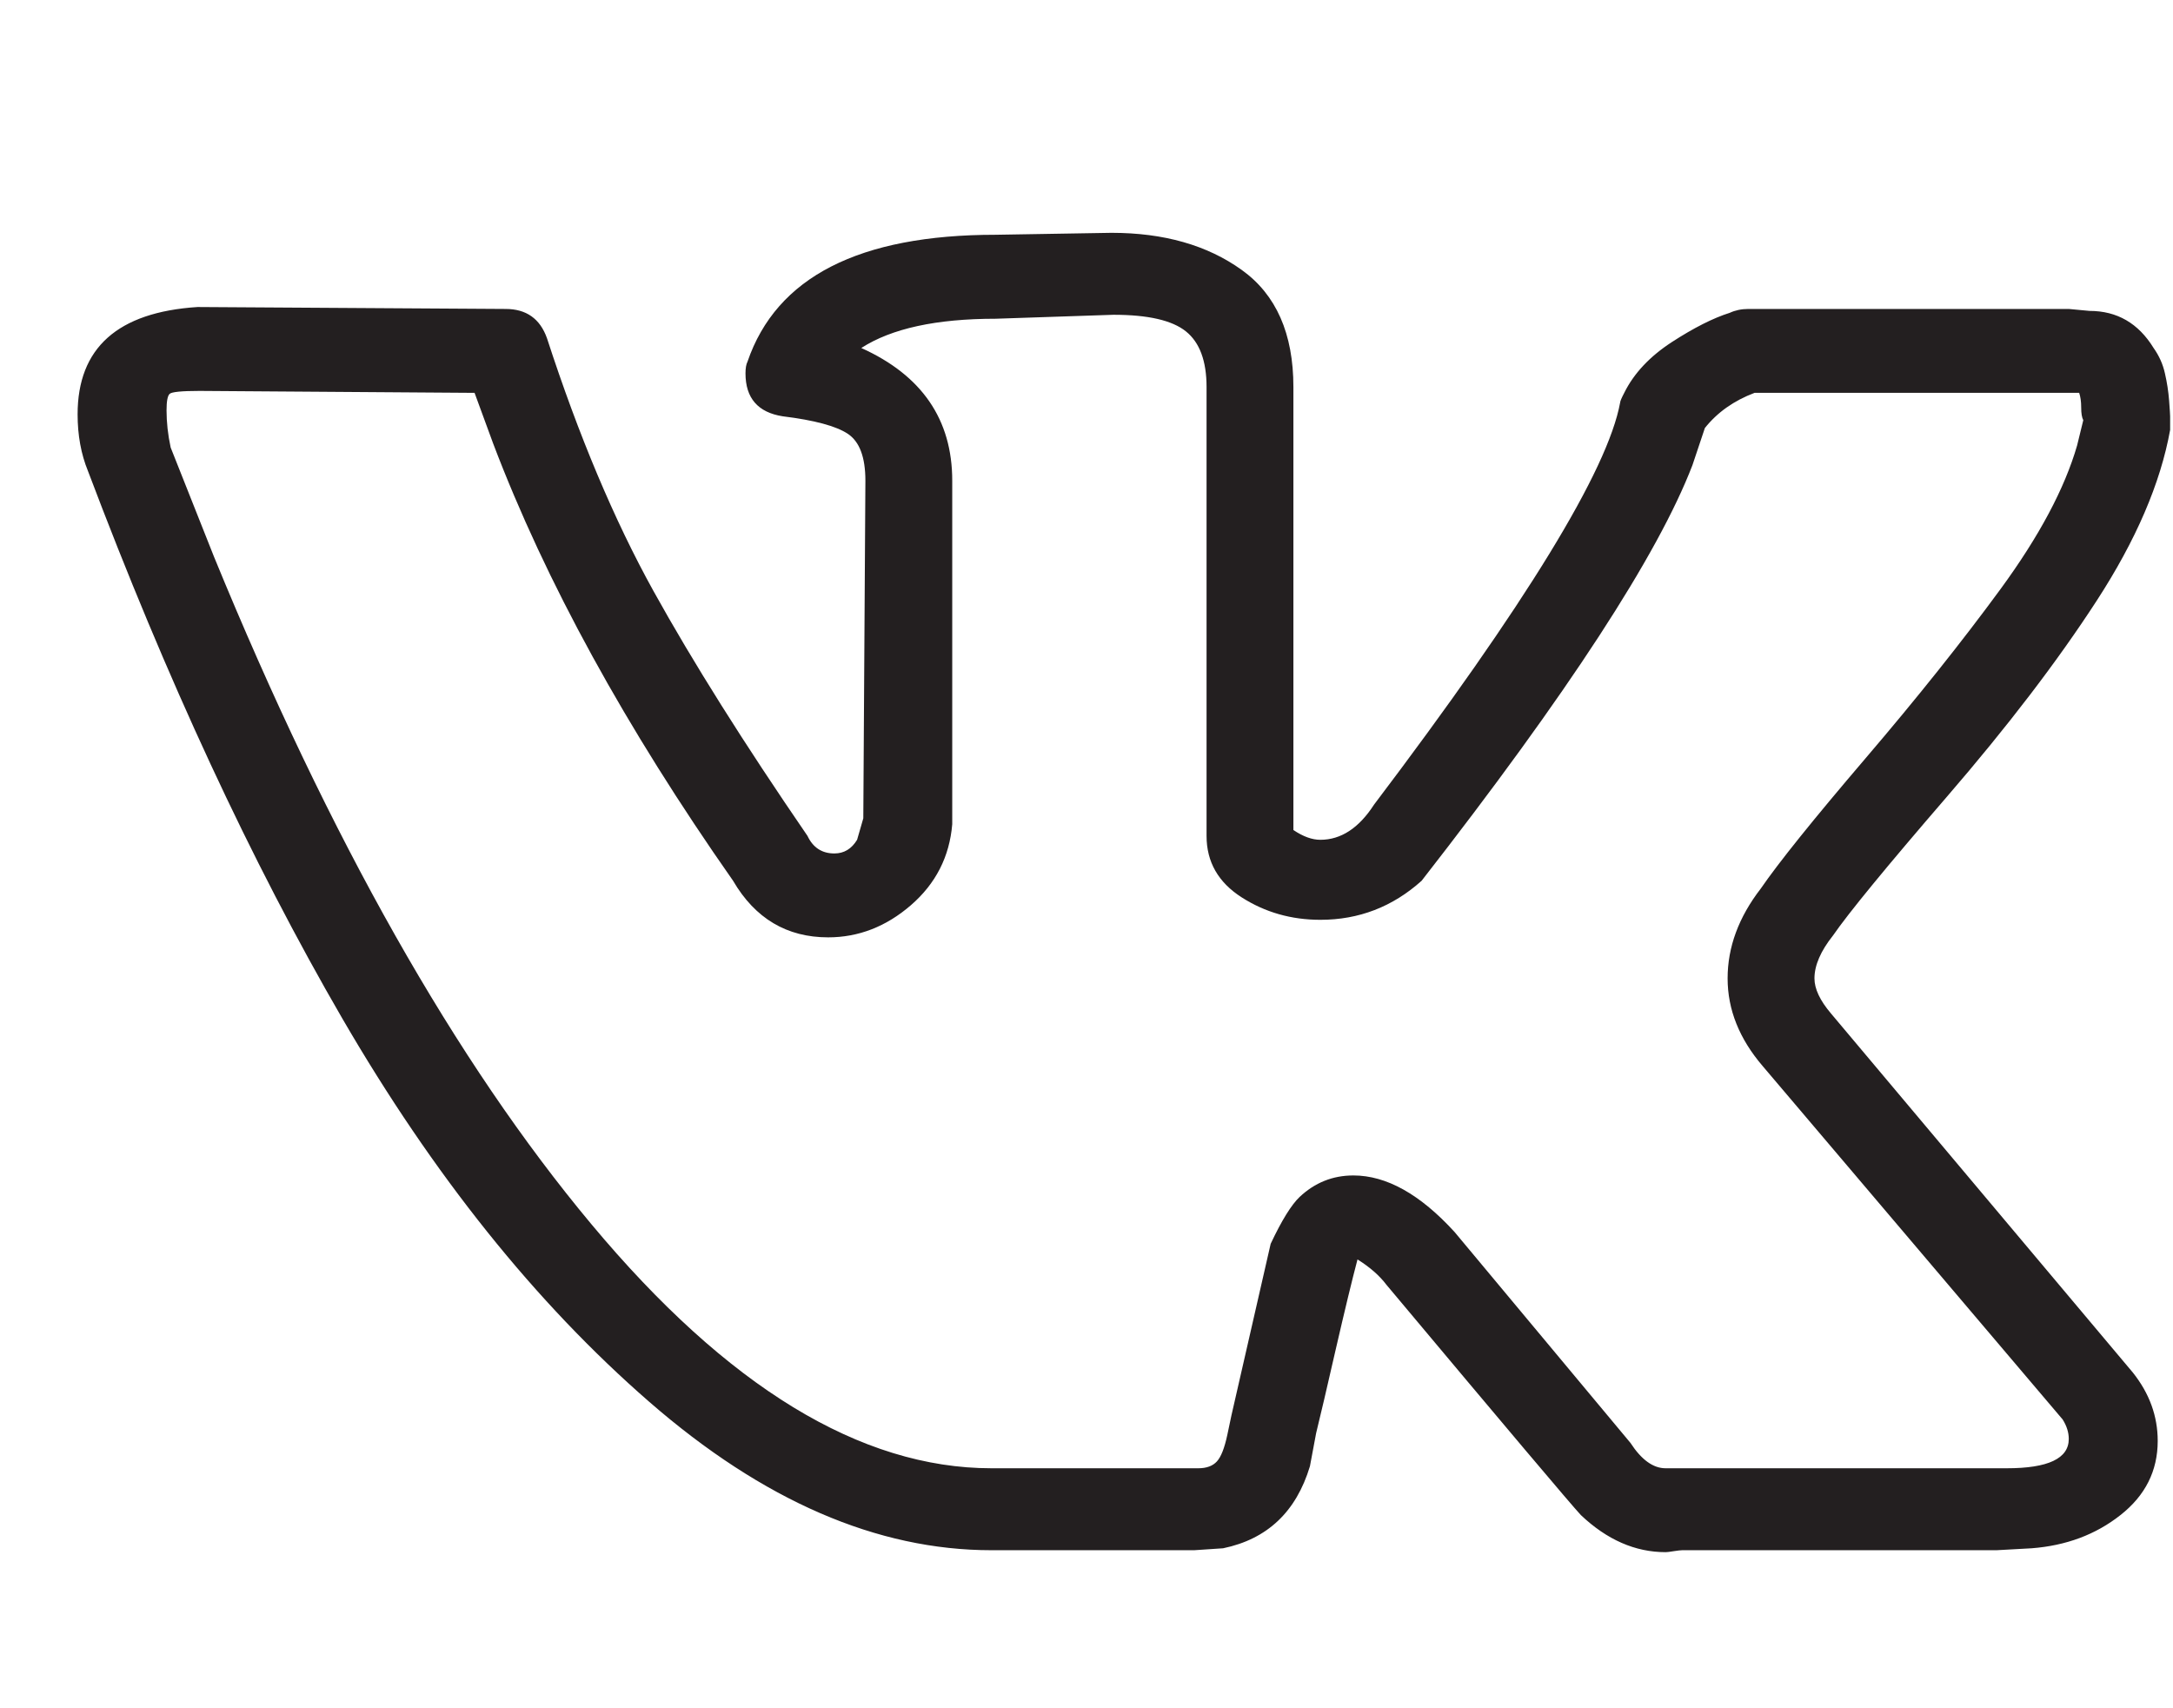
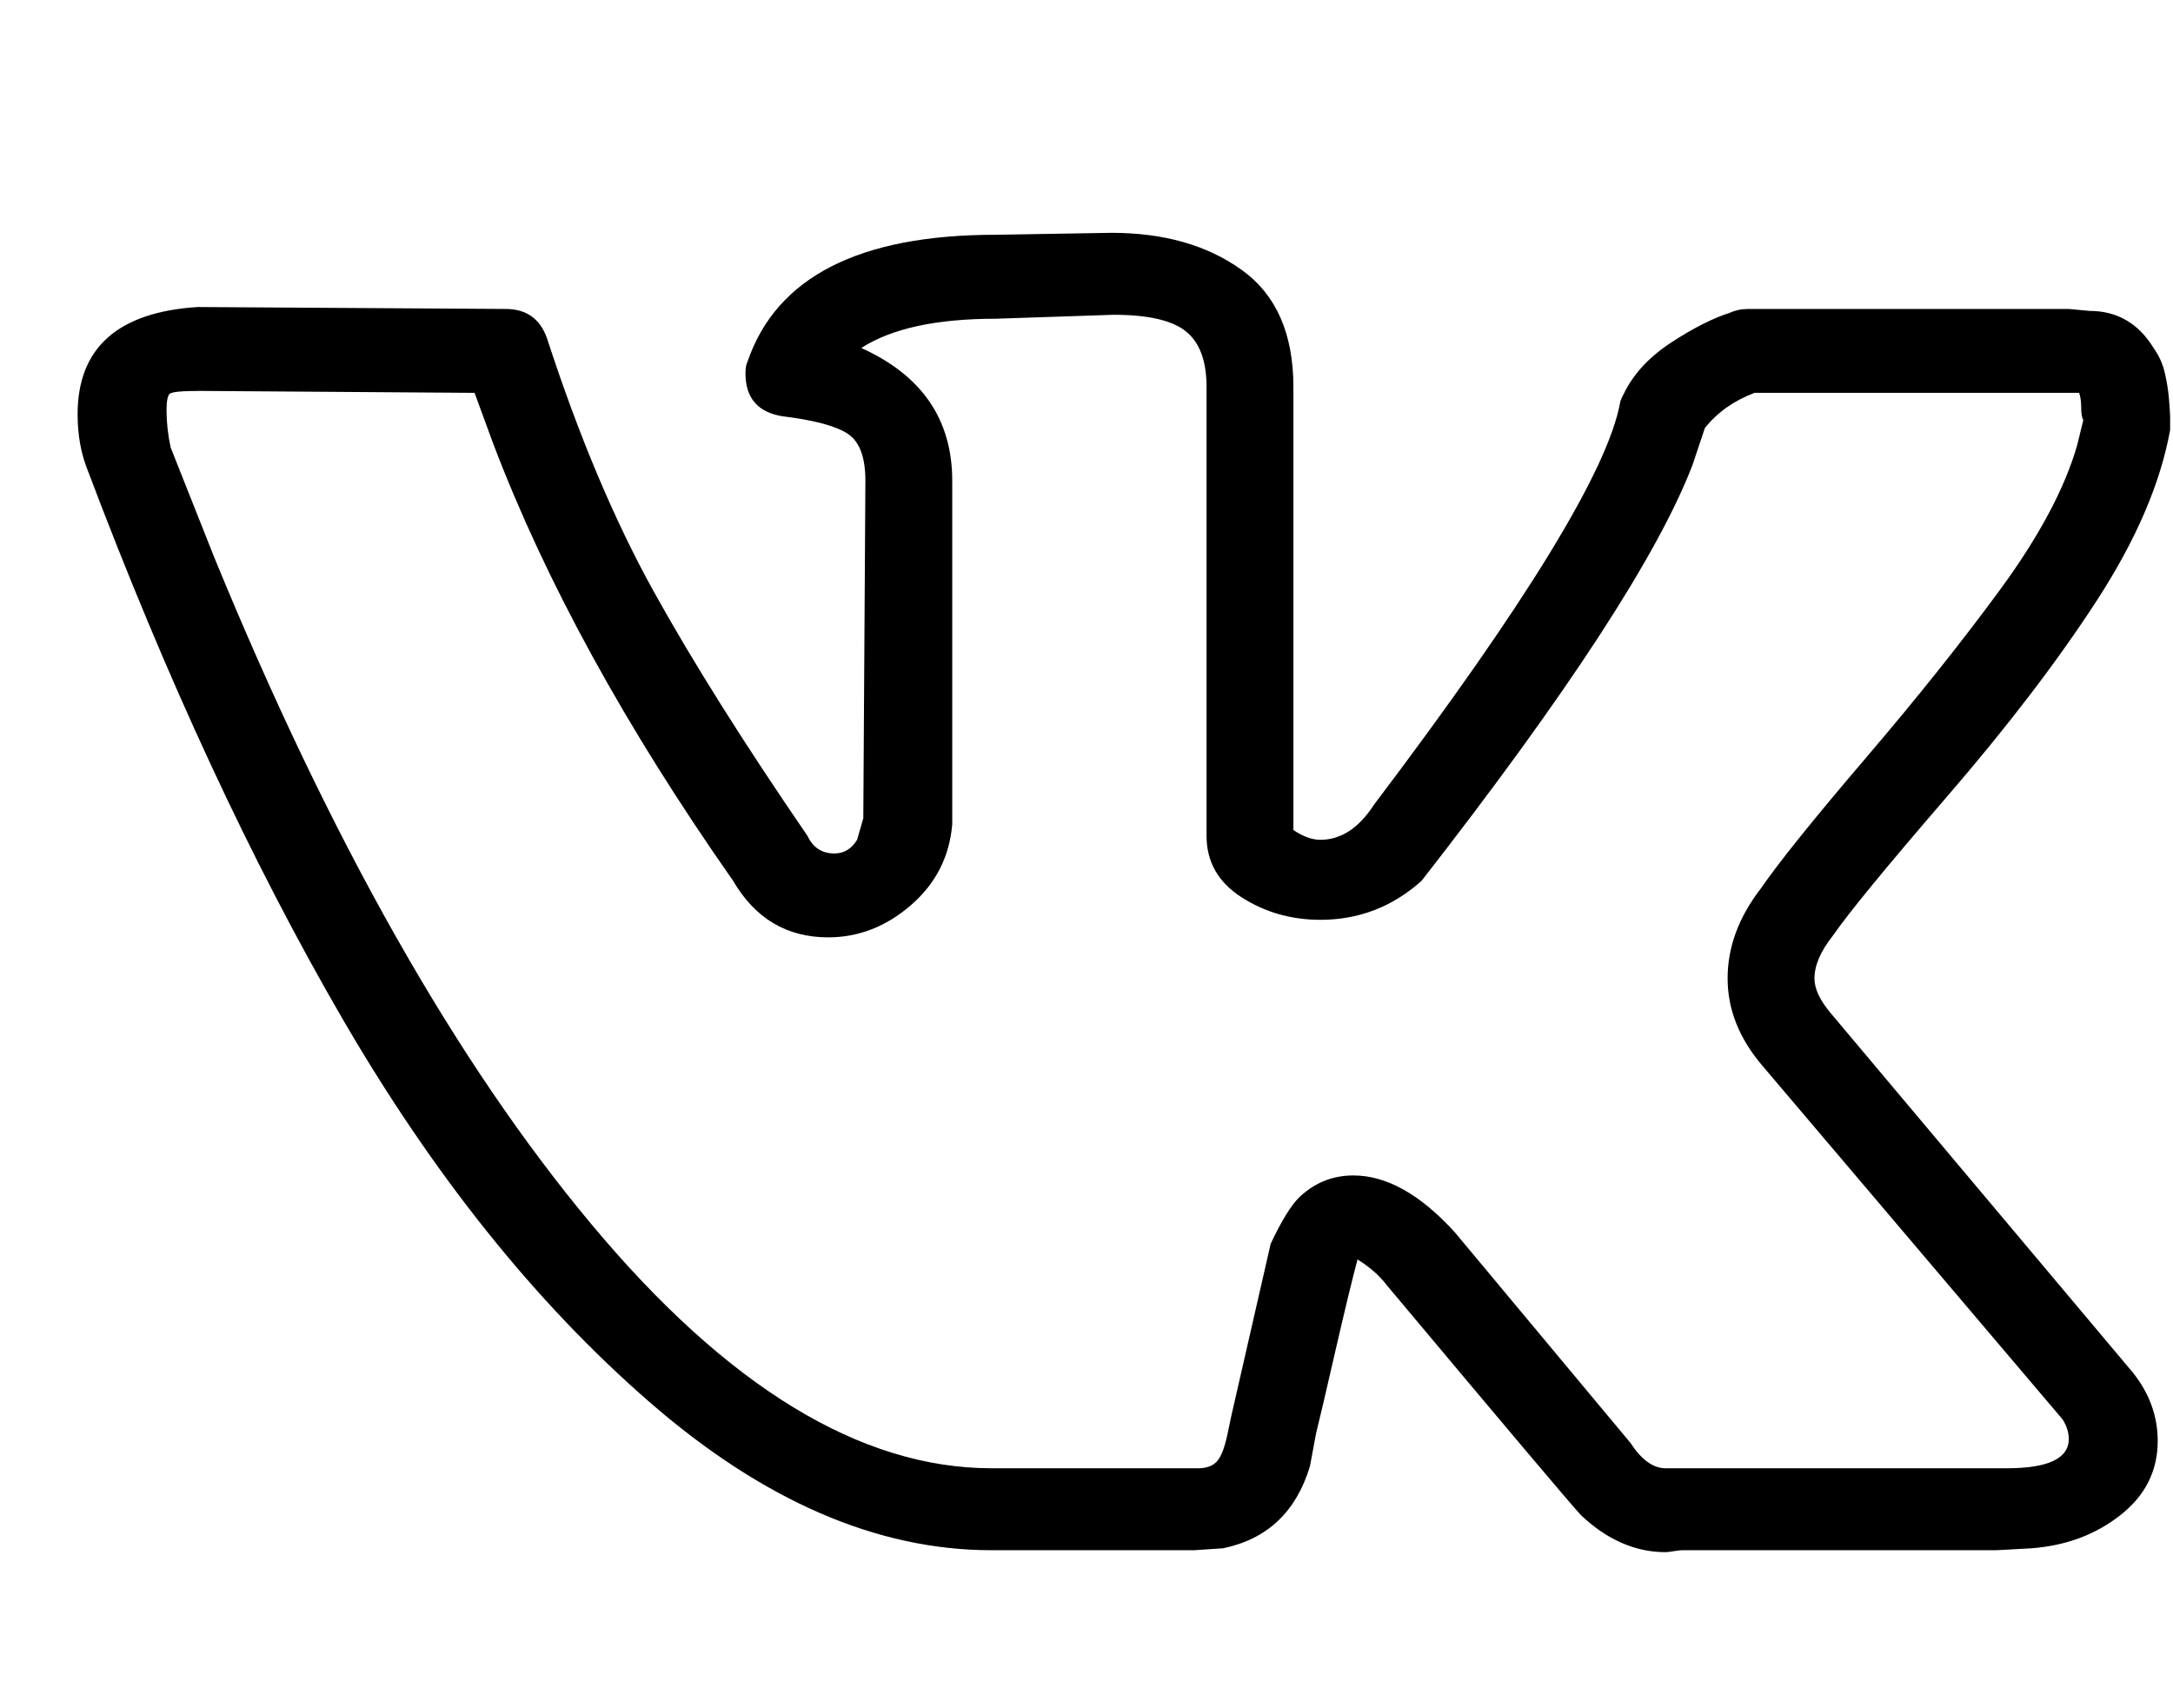
- <svg xmlns="http://www.w3.org/2000/svg" width="28" height="22" viewBox="0 0 28 22" fill="none">
-   <path d="M1 5.339C1 4.484 1.515 4.023 2.545 3.956L6.515 3.981C6.782 3.981 6.959 4.107 7.048 4.358C7.457 5.615 7.914 6.701 8.42 7.615C8.926 8.528 9.588 9.58 10.405 10.771C10.476 10.922 10.592 10.997 10.751 10.997C10.876 10.997 10.973 10.938 11.044 10.821L11.124 10.544L11.151 6.194C11.151 5.892 11.076 5.691 10.925 5.59C10.774 5.49 10.494 5.414 10.085 5.364C9.766 5.314 9.606 5.129 9.606 4.811C9.606 4.744 9.615 4.693 9.632 4.66C10.005 3.57 11.071 3.025 12.83 3.025L14.322 3C14.997 3 15.556 3.159 16 3.478C16.444 3.796 16.666 4.299 16.666 4.987V10.695C16.791 10.779 16.906 10.821 17.013 10.821C17.279 10.821 17.51 10.67 17.705 10.368C19.659 7.786 20.716 6.06 20.876 5.188C20.876 5.171 20.894 5.129 20.929 5.062C21.053 4.811 21.258 4.593 21.542 4.408C21.826 4.224 22.075 4.098 22.288 4.031C22.359 3.998 22.439 3.981 22.528 3.981H26.657L26.924 4.006C27.279 4.006 27.554 4.165 27.75 4.484C27.821 4.584 27.87 4.693 27.896 4.811C27.923 4.928 27.941 5.045 27.95 5.163C27.959 5.28 27.963 5.347 27.963 5.364V5.54C27.839 6.227 27.523 6.961 27.017 7.74C26.511 8.52 25.867 9.362 25.085 10.268C24.304 11.173 23.816 11.768 23.62 12.053C23.46 12.254 23.38 12.439 23.38 12.607C23.38 12.741 23.451 12.892 23.593 13.059L27.483 17.686C27.697 17.955 27.803 18.248 27.803 18.567C27.803 18.952 27.643 19.271 27.323 19.522C27.004 19.774 26.622 19.916 26.178 19.95L25.725 19.975H21.675C21.657 19.975 21.622 19.979 21.569 19.987C21.515 19.996 21.48 20 21.462 20C21.071 20 20.707 19.841 20.37 19.522C20.245 19.388 19.41 18.399 17.865 16.555C17.776 16.437 17.652 16.328 17.492 16.228C17.421 16.496 17.328 16.882 17.212 17.385C17.097 17.888 17.013 18.248 16.959 18.466L16.879 18.893C16.702 19.48 16.329 19.832 15.76 19.95L15.387 19.975H12.776C11.302 19.975 9.832 19.338 8.367 18.064C6.901 16.789 5.583 15.142 4.41 13.122C3.238 11.102 2.146 8.75 1.133 6.068C1.044 5.85 1 5.607 1 5.339ZM17.013 11.852C16.64 11.852 16.302 11.756 16 11.563C15.698 11.37 15.547 11.106 15.547 10.771V4.987C15.547 4.651 15.458 4.412 15.281 4.27C15.103 4.127 14.792 4.056 14.348 4.056L12.83 4.107C12.066 4.107 11.489 4.232 11.098 4.484C11.879 4.836 12.27 5.406 12.27 6.194V10.62C12.235 11.039 12.057 11.387 11.737 11.664C11.418 11.94 11.062 12.078 10.671 12.078C10.139 12.078 9.73 11.835 9.446 11.349C8.06 9.371 7.03 7.493 6.355 5.716L6.115 5.062L2.572 5.037C2.341 5.037 2.212 5.05 2.186 5.075C2.159 5.1 2.146 5.171 2.146 5.288C2.146 5.439 2.163 5.599 2.199 5.766L2.758 7.175C4.25 10.813 5.871 13.68 7.621 15.775C9.37 17.871 11.089 18.919 12.776 18.919H15.441C15.547 18.919 15.627 18.889 15.68 18.831C15.734 18.772 15.778 18.659 15.814 18.491L15.867 18.24L16.373 16.027C16.515 15.725 16.64 15.524 16.746 15.423C16.942 15.239 17.172 15.146 17.439 15.146C17.865 15.146 18.3 15.389 18.744 15.876L21.009 18.592C21.151 18.81 21.302 18.919 21.462 18.919H25.858C26.391 18.919 26.657 18.793 26.657 18.541C26.657 18.458 26.631 18.374 26.578 18.29L22.714 13.738C22.412 13.386 22.261 13.009 22.261 12.607C22.261 12.204 22.403 11.819 22.688 11.45C22.919 11.114 23.367 10.557 24.033 9.777C24.699 8.998 25.281 8.268 25.778 7.59C26.276 6.91 26.604 6.294 26.764 5.741L26.844 5.414C26.826 5.381 26.817 5.326 26.817 5.251C26.817 5.175 26.808 5.112 26.791 5.062H22.608C22.341 5.163 22.128 5.314 21.968 5.515L21.808 5.993C21.364 7.149 20.201 8.935 18.318 11.349C17.945 11.684 17.51 11.852 17.013 11.852Z" fill="#231F20" />
+ <svg xmlns="http://www.w3.org/2000/svg" width="28" height="22" viewBox="0 0 28 22" fill="currentColor">
+   <path d="M1 5.339C1 4.484 1.515 4.023 2.545 3.956L6.515 3.981C6.782 3.981 6.959 4.107 7.048 4.358C7.457 5.615 7.914 6.701 8.42 7.615C8.926 8.528 9.588 9.58 10.405 10.771C10.476 10.922 10.592 10.997 10.751 10.997C10.876 10.997 10.973 10.938 11.044 10.821L11.124 10.544L11.151 6.194C11.151 5.892 11.076 5.691 10.925 5.59C10.774 5.49 10.494 5.414 10.085 5.364C9.766 5.314 9.606 5.129 9.606 4.811C9.606 4.744 9.615 4.693 9.632 4.66C10.005 3.57 11.071 3.025 12.83 3.025L14.322 3C14.997 3 15.556 3.159 16 3.478C16.444 3.796 16.666 4.299 16.666 4.987V10.695C16.791 10.779 16.906 10.821 17.013 10.821C17.279 10.821 17.51 10.67 17.705 10.368C19.659 7.786 20.716 6.06 20.876 5.188C20.876 5.171 20.894 5.129 20.929 5.062C21.053 4.811 21.258 4.593 21.542 4.408C21.826 4.224 22.075 4.098 22.288 4.031C22.359 3.998 22.439 3.981 22.528 3.981H26.657L26.924 4.006C27.279 4.006 27.554 4.165 27.75 4.484C27.821 4.584 27.87 4.693 27.896 4.811C27.923 4.928 27.941 5.045 27.95 5.163C27.959 5.28 27.963 5.347 27.963 5.364V5.54C27.839 6.227 27.523 6.961 27.017 7.74C26.511 8.52 25.867 9.362 25.085 10.268C24.304 11.173 23.816 11.768 23.62 12.053C23.46 12.254 23.38 12.439 23.38 12.607C23.38 12.741 23.451 12.892 23.593 13.059L27.483 17.686C27.697 17.955 27.803 18.248 27.803 18.567C27.803 18.952 27.643 19.271 27.323 19.522C27.004 19.774 26.622 19.916 26.178 19.95L25.725 19.975H21.675C21.657 19.975 21.622 19.979 21.569 19.987C21.515 19.996 21.48 20 21.462 20C21.071 20 20.707 19.841 20.37 19.522C20.245 19.388 19.41 18.399 17.865 16.555C17.776 16.437 17.652 16.328 17.492 16.228C17.421 16.496 17.328 16.882 17.212 17.385C17.097 17.888 17.013 18.248 16.959 18.466L16.879 18.893C16.702 19.48 16.329 19.832 15.76 19.95L15.387 19.975H12.776C11.302 19.975 9.832 19.338 8.367 18.064C6.901 16.789 5.583 15.142 4.41 13.122C3.238 11.102 2.146 8.75 1.133 6.068C1.044 5.85 1 5.607 1 5.339ZM17.013 11.852C16.64 11.852 16.302 11.756 16 11.563C15.698 11.37 15.547 11.106 15.547 10.771V4.987C15.547 4.651 15.458 4.412 15.281 4.27C15.103 4.127 14.792 4.056 14.348 4.056L12.83 4.107C12.066 4.107 11.489 4.232 11.098 4.484C11.879 4.836 12.27 5.406 12.27 6.194V10.62C12.235 11.039 12.057 11.387 11.737 11.664C11.418 11.94 11.062 12.078 10.671 12.078C10.139 12.078 9.73 11.835 9.446 11.349C8.06 9.371 7.03 7.493 6.355 5.716L6.115 5.062L2.572 5.037C2.341 5.037 2.212 5.05 2.186 5.075C2.159 5.1 2.146 5.171 2.146 5.288C2.146 5.439 2.163 5.599 2.199 5.766L2.758 7.175C4.25 10.813 5.871 13.68 7.621 15.775C9.37 17.871 11.089 18.919 12.776 18.919H15.441C15.547 18.919 15.627 18.889 15.68 18.831C15.734 18.772 15.778 18.659 15.814 18.491L15.867 18.24L16.373 16.027C16.515 15.725 16.64 15.524 16.746 15.423C16.942 15.239 17.172 15.146 17.439 15.146C17.865 15.146 18.3 15.389 18.744 15.876L21.009 18.592C21.151 18.81 21.302 18.919 21.462 18.919H25.858C26.391 18.919 26.657 18.793 26.657 18.541C26.657 18.458 26.631 18.374 26.578 18.29L22.714 13.738C22.412 13.386 22.261 13.009 22.261 12.607C22.261 12.204 22.403 11.819 22.688 11.45C22.919 11.114 23.367 10.557 24.033 9.777C24.699 8.998 25.281 8.268 25.778 7.59C26.276 6.91 26.604 6.294 26.764 5.741L26.844 5.414C26.826 5.381 26.817 5.326 26.817 5.251C26.817 5.175 26.808 5.112 26.791 5.062H22.608C22.341 5.163 22.128 5.314 21.968 5.515L21.808 5.993C21.364 7.149 20.201 8.935 18.318 11.349C17.945 11.684 17.51 11.852 17.013 11.852Z" fill="currentColor" />
</svg>
